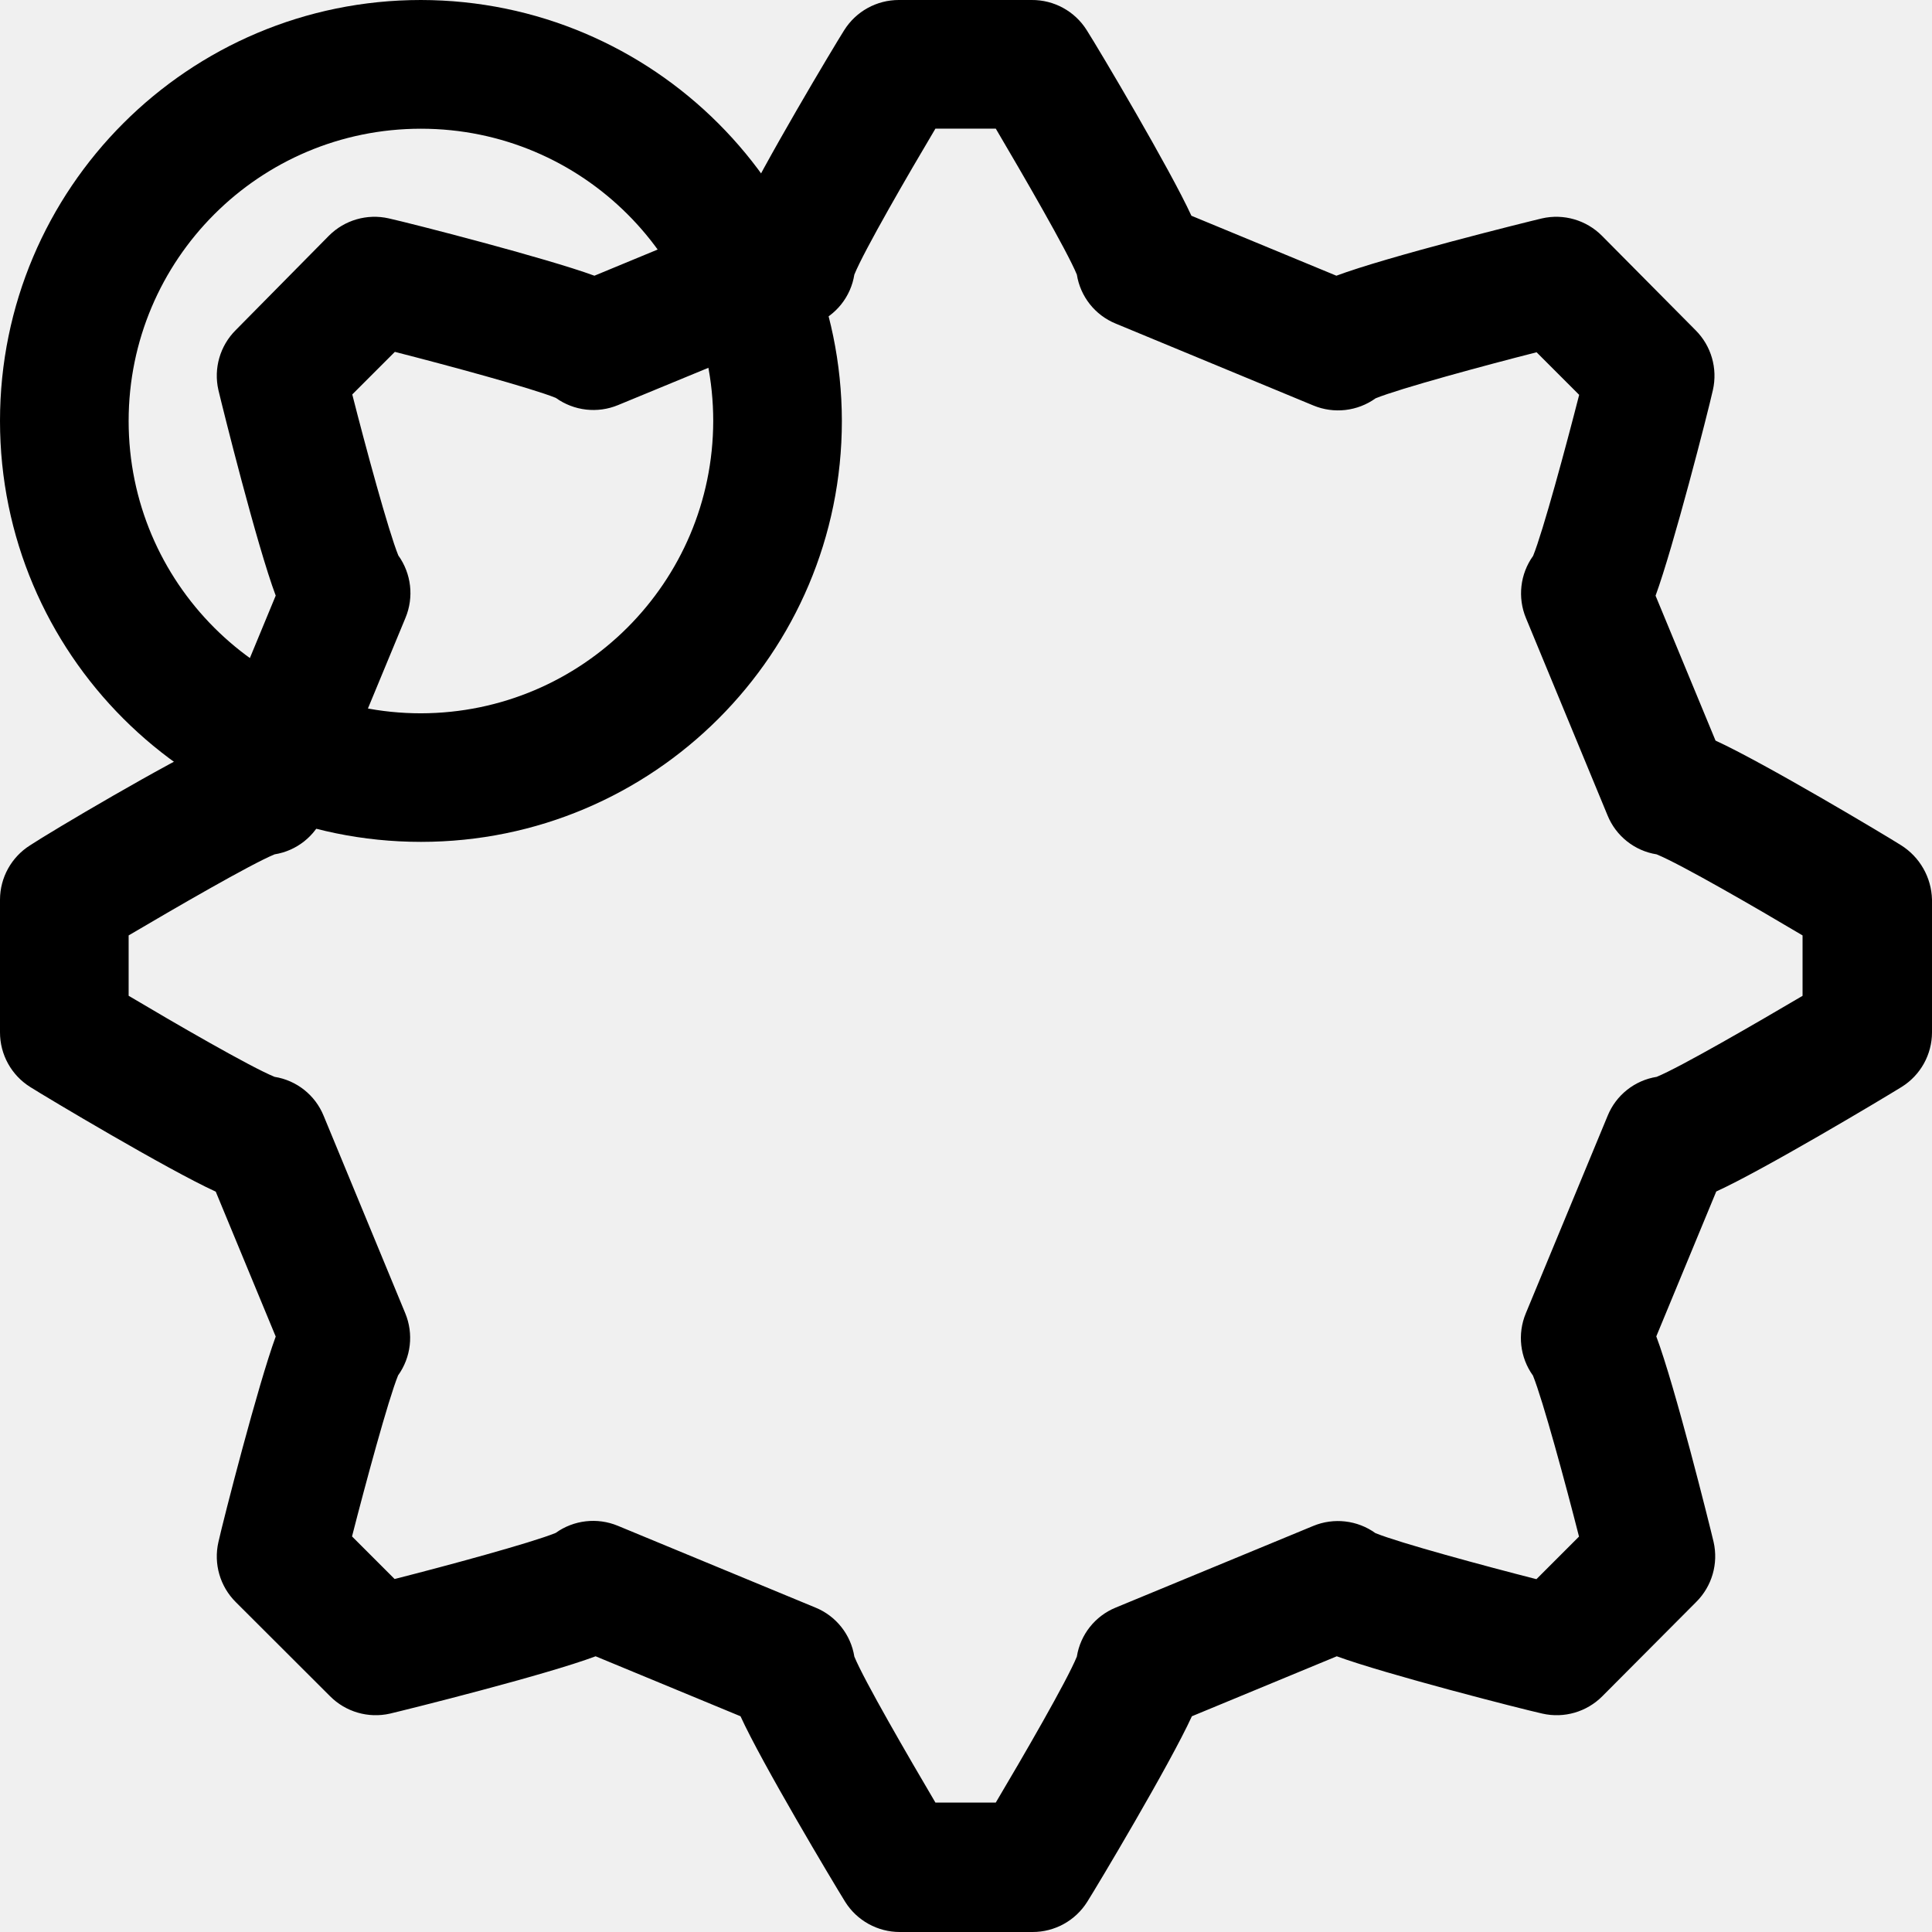
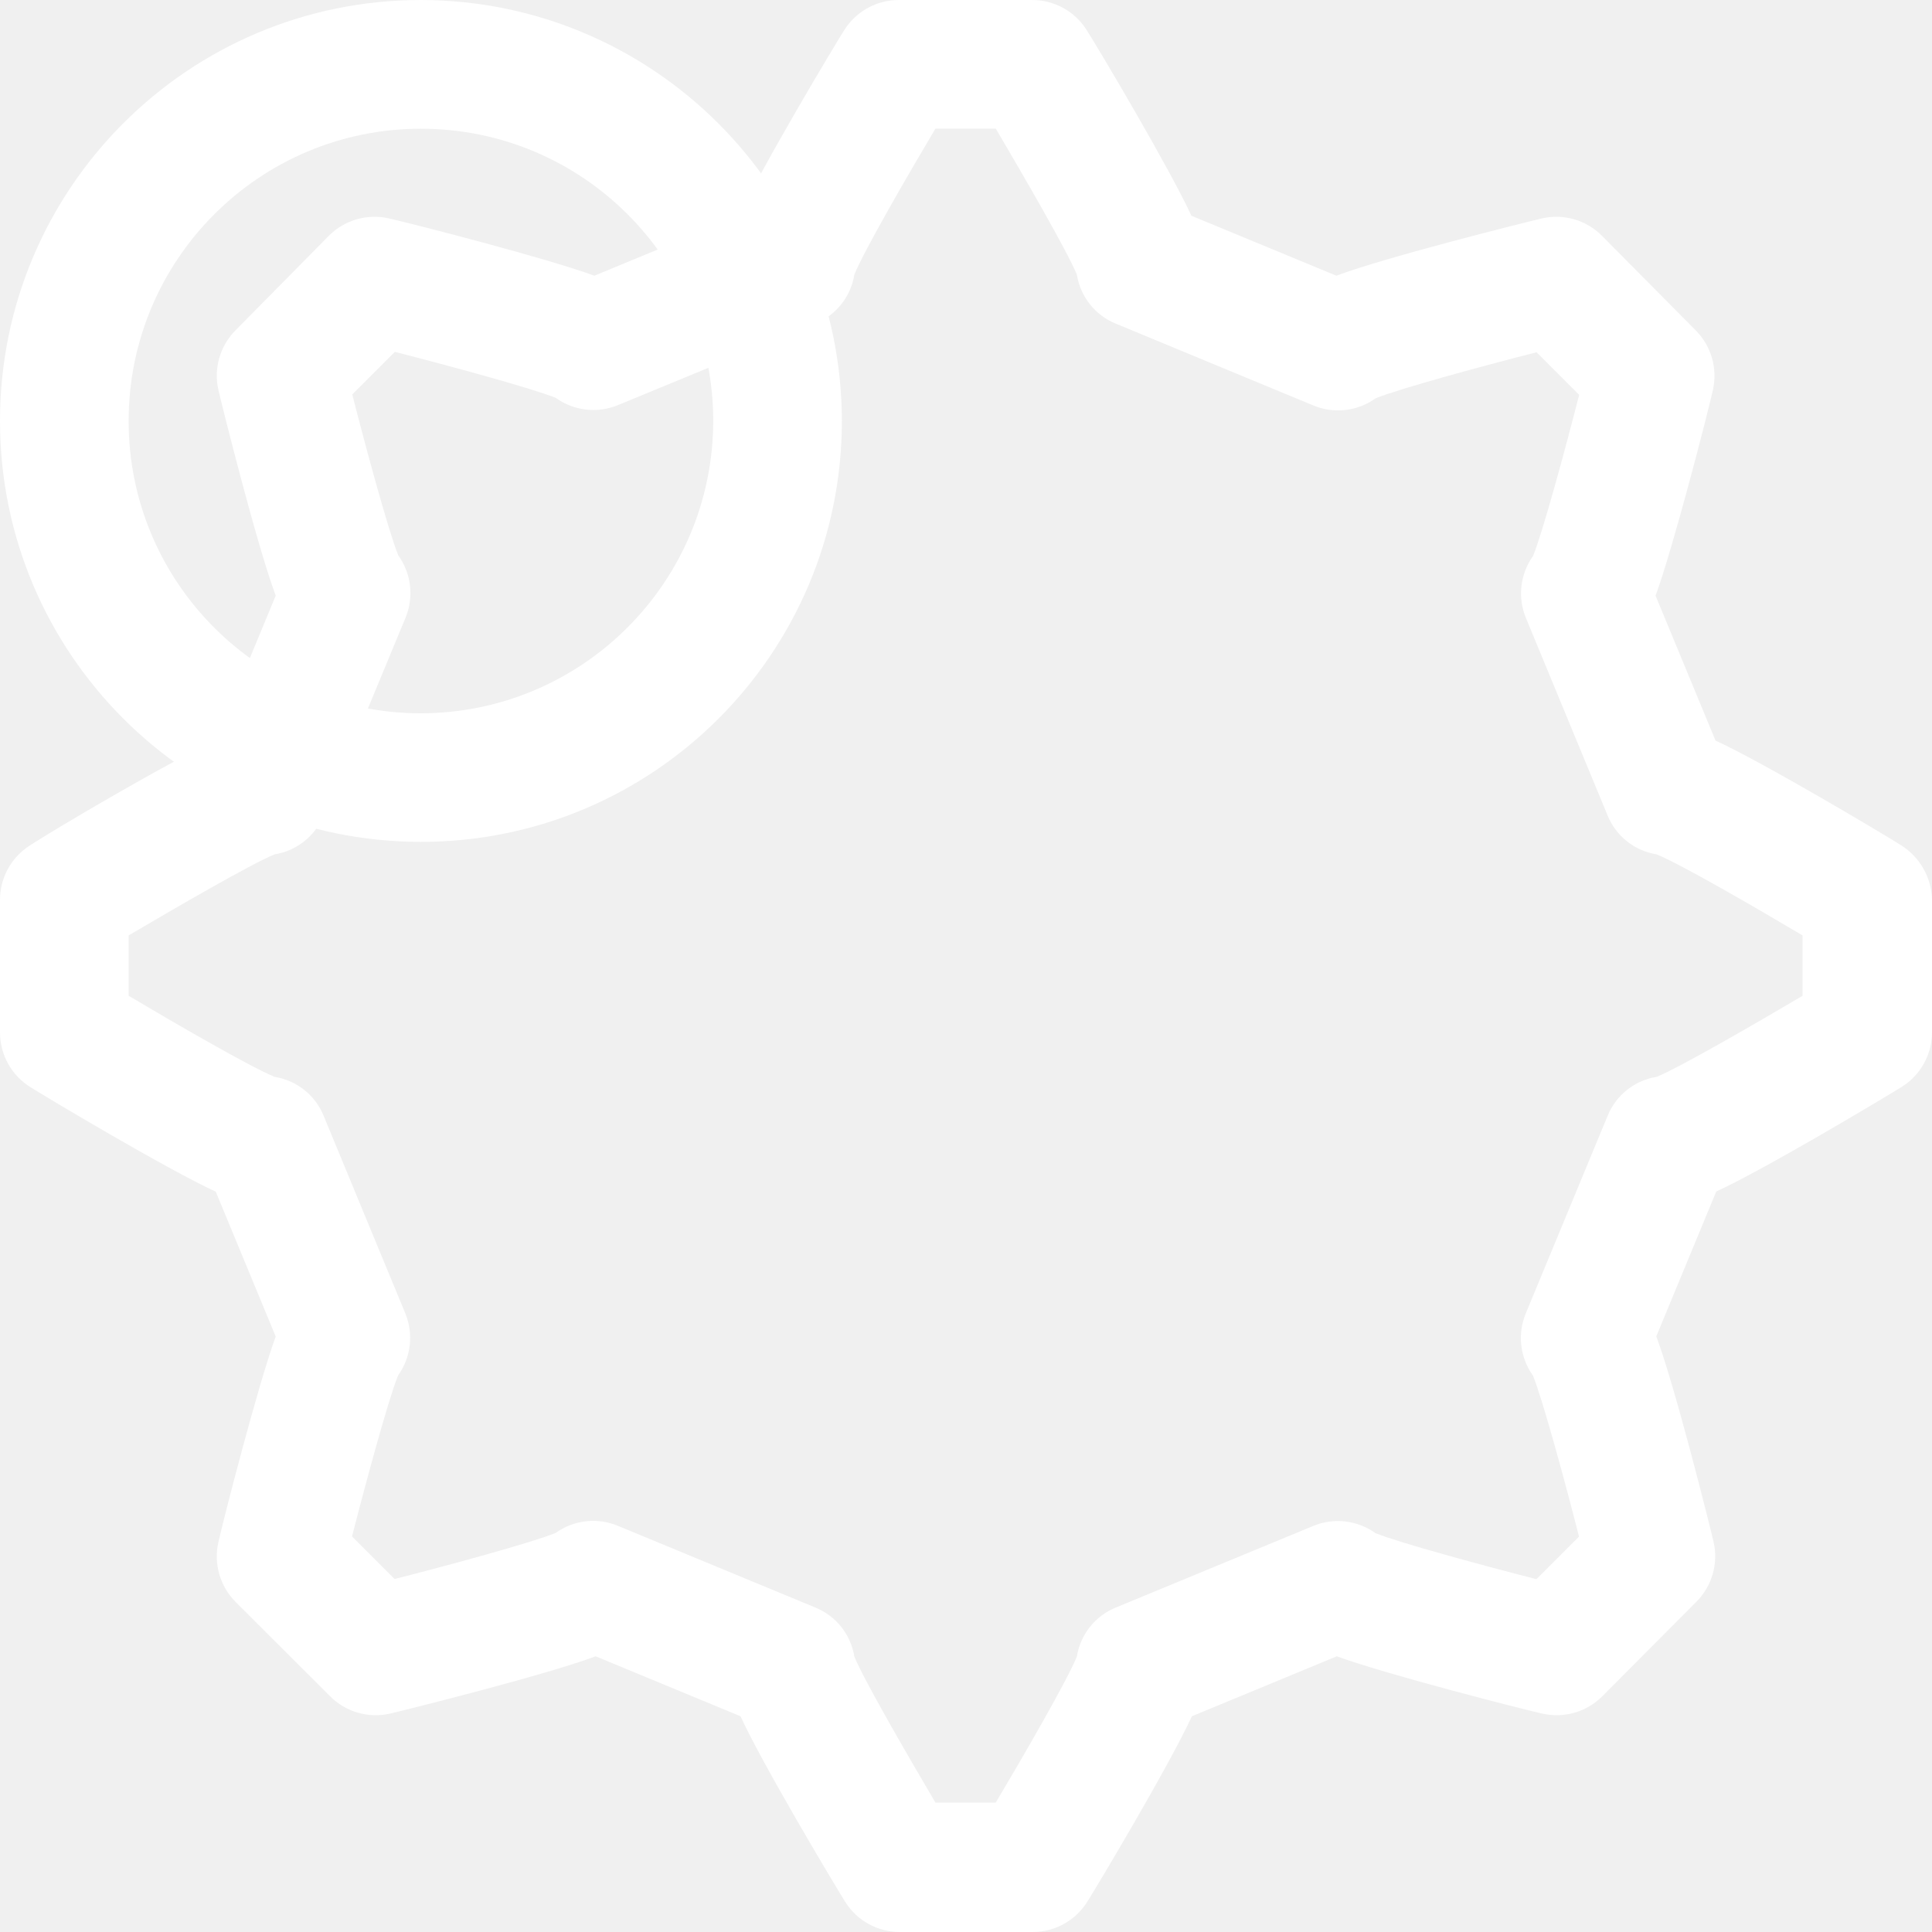
- <svg xmlns="http://www.w3.org/2000/svg" id="Group_384" data-name="Group 384" viewBox="0 0 24 24" width="24">
+ <svg xmlns="http://www.w3.org/2000/svg" id="Group_384" data-name="Group 384" viewBox="0 0 24 24" width="24" fill="#fff">
  <g id="Group_371" data-name="Group 371">
    <path id="Path_299" d="M23.616 10.5c-.192-.122-1.706-1.026-2.305-1.3l-.745-1.8c.22-.6.647-2.263.712-2.554a.8.8 0 0 0-.216-.745L19.9 2.929a.8.8 0 0 0-.745-.216c-.22.052-1.93.478-2.554.712L14.8 2.68c-.262-.572-1.139-2.052-1.3-2.305A.8.8 0 0 0 12.815 0h-1.649a.8.8 0 0 0-.679.375C10.365.567 9.46 2.08 9.184 2.68l-1.8.745c-.6-.22-2.263-.647-2.554-.712a.8.8 0 0 0-.745.216L2.929 4.1a.8.8 0 0 0-.216.745c.052.22.478 1.93.712 2.554l-.745 1.8C2.109 9.456.628 10.332.375 10.5a.8.8 0 0 0-.375.675v1.649a.8.8 0 0 0 .375.679c.192.122 1.706 1.026 2.305 1.3l.745 1.8c-.22.6-.647 2.263-.712 2.554a.8.8 0 0 0 .216.745L4.1 21.071a.8.8 0 0 0 .745.216c.22-.052 1.93-.478 2.554-.712l1.8.745c.262.576 1.143 2.052 1.3 2.305a.8.8 0 0 0 .679.375h1.649a.8.8 0 0 0 .679-.375c.122-.192 1.026-1.706 1.3-2.305l1.8-.745c.6.22 2.263.647 2.554.712a.8.8 0 0 0 .745-.216l1.166-1.171a.8.8 0 0 0 .216-.745c-.052-.22-.478-1.93-.712-2.554l.745-1.8c.576-.262 2.052-1.143 2.305-1.3a.8.8 0 0 0 .375-.676v-1.65a.822.822 0 0 0-.384-.675zm-1.223 1.87c-.572.337-1.518.886-1.813 1.007a.792.792 0 0 0-.609.483l-1.017 2.455a.8.8 0 0 0 .089.773c.122.3.408 1.354.572 2l-.529.529c-.642-.164-1.7-.45-2-.572a.8.8 0 0 0-.773-.089L13.86 19.97a.792.792 0 0 0-.483.609c-.122.3-.67 1.246-1.007 1.813h-.75c-.337-.572-.886-1.518-1.007-1.813a.792.792 0 0 0-.483-.609l-2.455-1.016a.8.8 0 0 0-.773.089c-.3.122-1.354.408-2 .572l-.529-.529c.164-.642.45-1.7.572-2a.8.8 0 0 0 .089-.773L4.02 13.86a.792.792 0 0 0-.609-.483c-.3-.122-1.246-.67-1.813-1.007v-.75c.572-.337 1.518-.886 1.813-1.007a.792.792 0 0 0 .609-.483l1.017-2.455a.8.8 0 0 0-.089-.775c-.122-.3-.408-1.354-.572-2l.529-.529c.642.164 1.7.45 2 .572a.8.8 0 0 0 .773.089L10.13 4.02a.792.792 0 0 0 .483-.609c.122-.3.67-1.246 1.007-1.813h.75c.337.572.886 1.518 1.007 1.813a.792.792 0 0 0 .483.609l2.455 1.017a.8.8 0 0 0 .773-.089c.3-.122 1.354-.408 2-.572l.529.529c-.164.642-.45 1.7-.572 2a.8.8 0 0 0-.089.773l1.014 2.452a.792.792 0 0 0 .609.483c.3.122 1.246.67 1.813 1.007v.75z" class="cls-1" data-name="Path 299" />
  </g>
  <g id="Group_373" data-name="Group 373">
    <path id="Path_300" d="M149.629 144.4a5.229 5.229 0 1 0 5.229 5.229 5.237 5.237 0 0 0-5.229-5.229zm0 8.861a3.631 3.631 0 1 1 3.631-3.631 3.638 3.638 0 0 1-3.631 3.631z" class="cls-1" data-name="Path 300" transform="translate(-144.4 -144.4)" />
  </g>
</svg>
